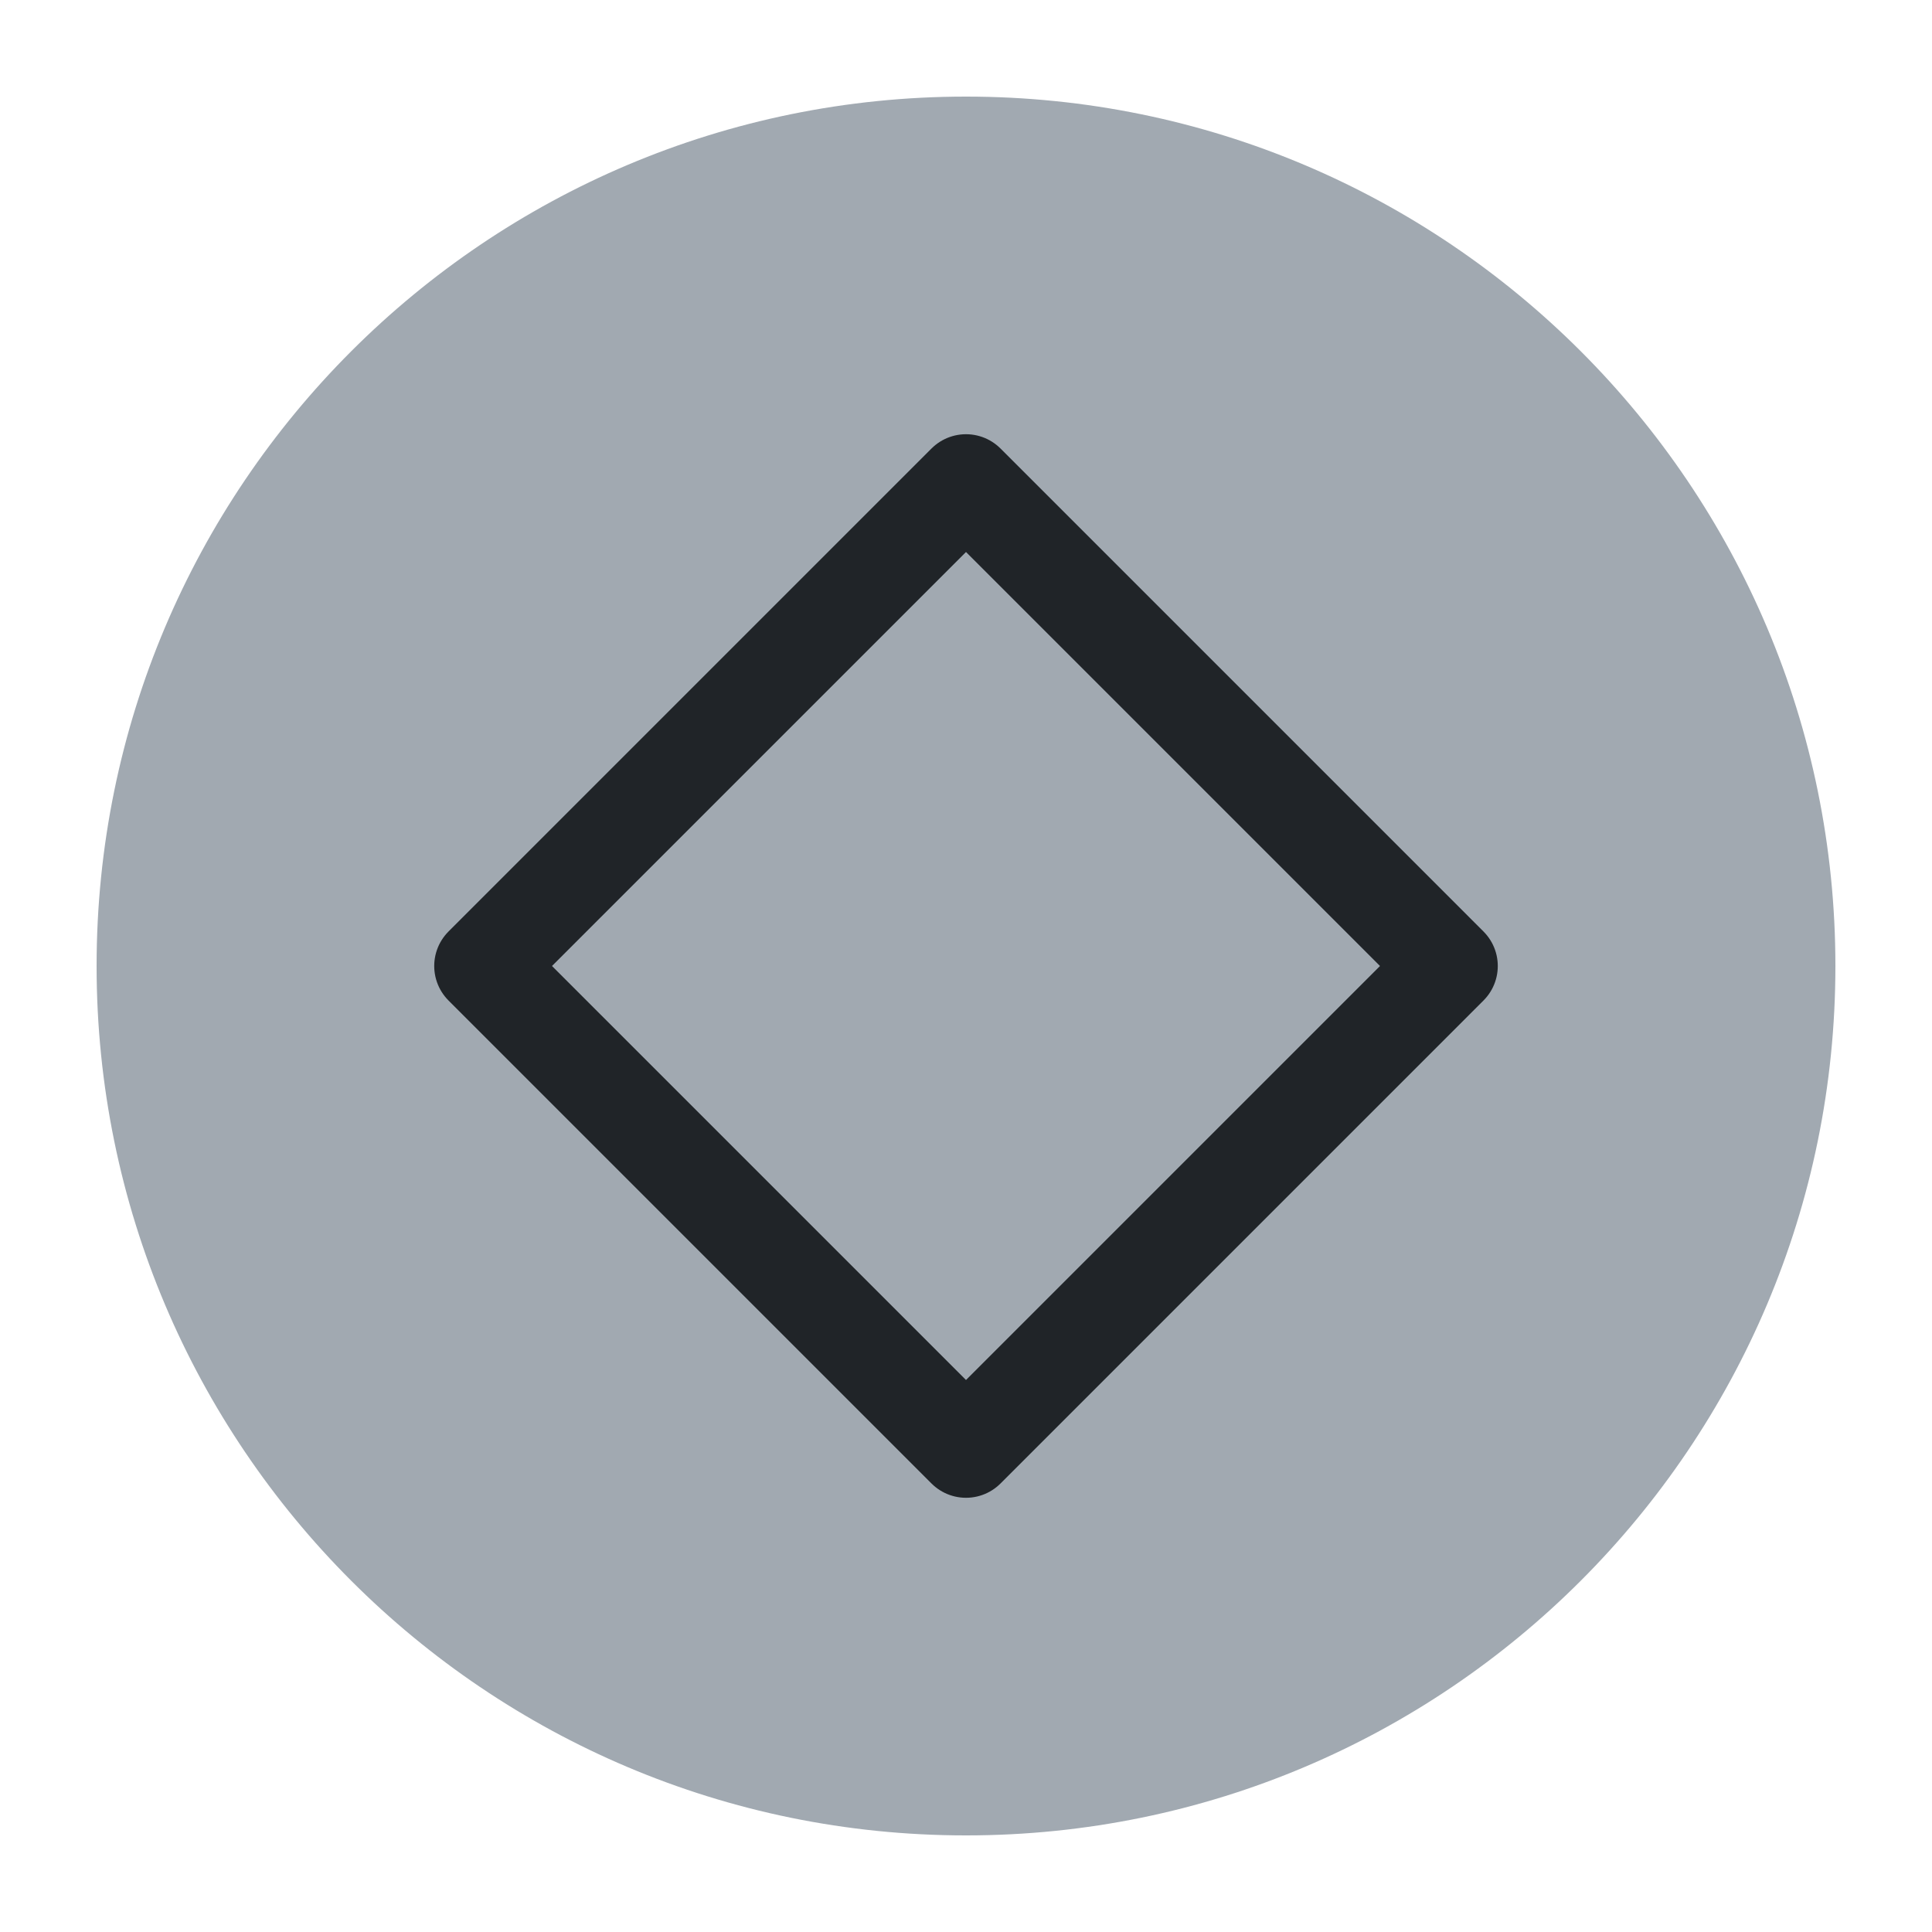
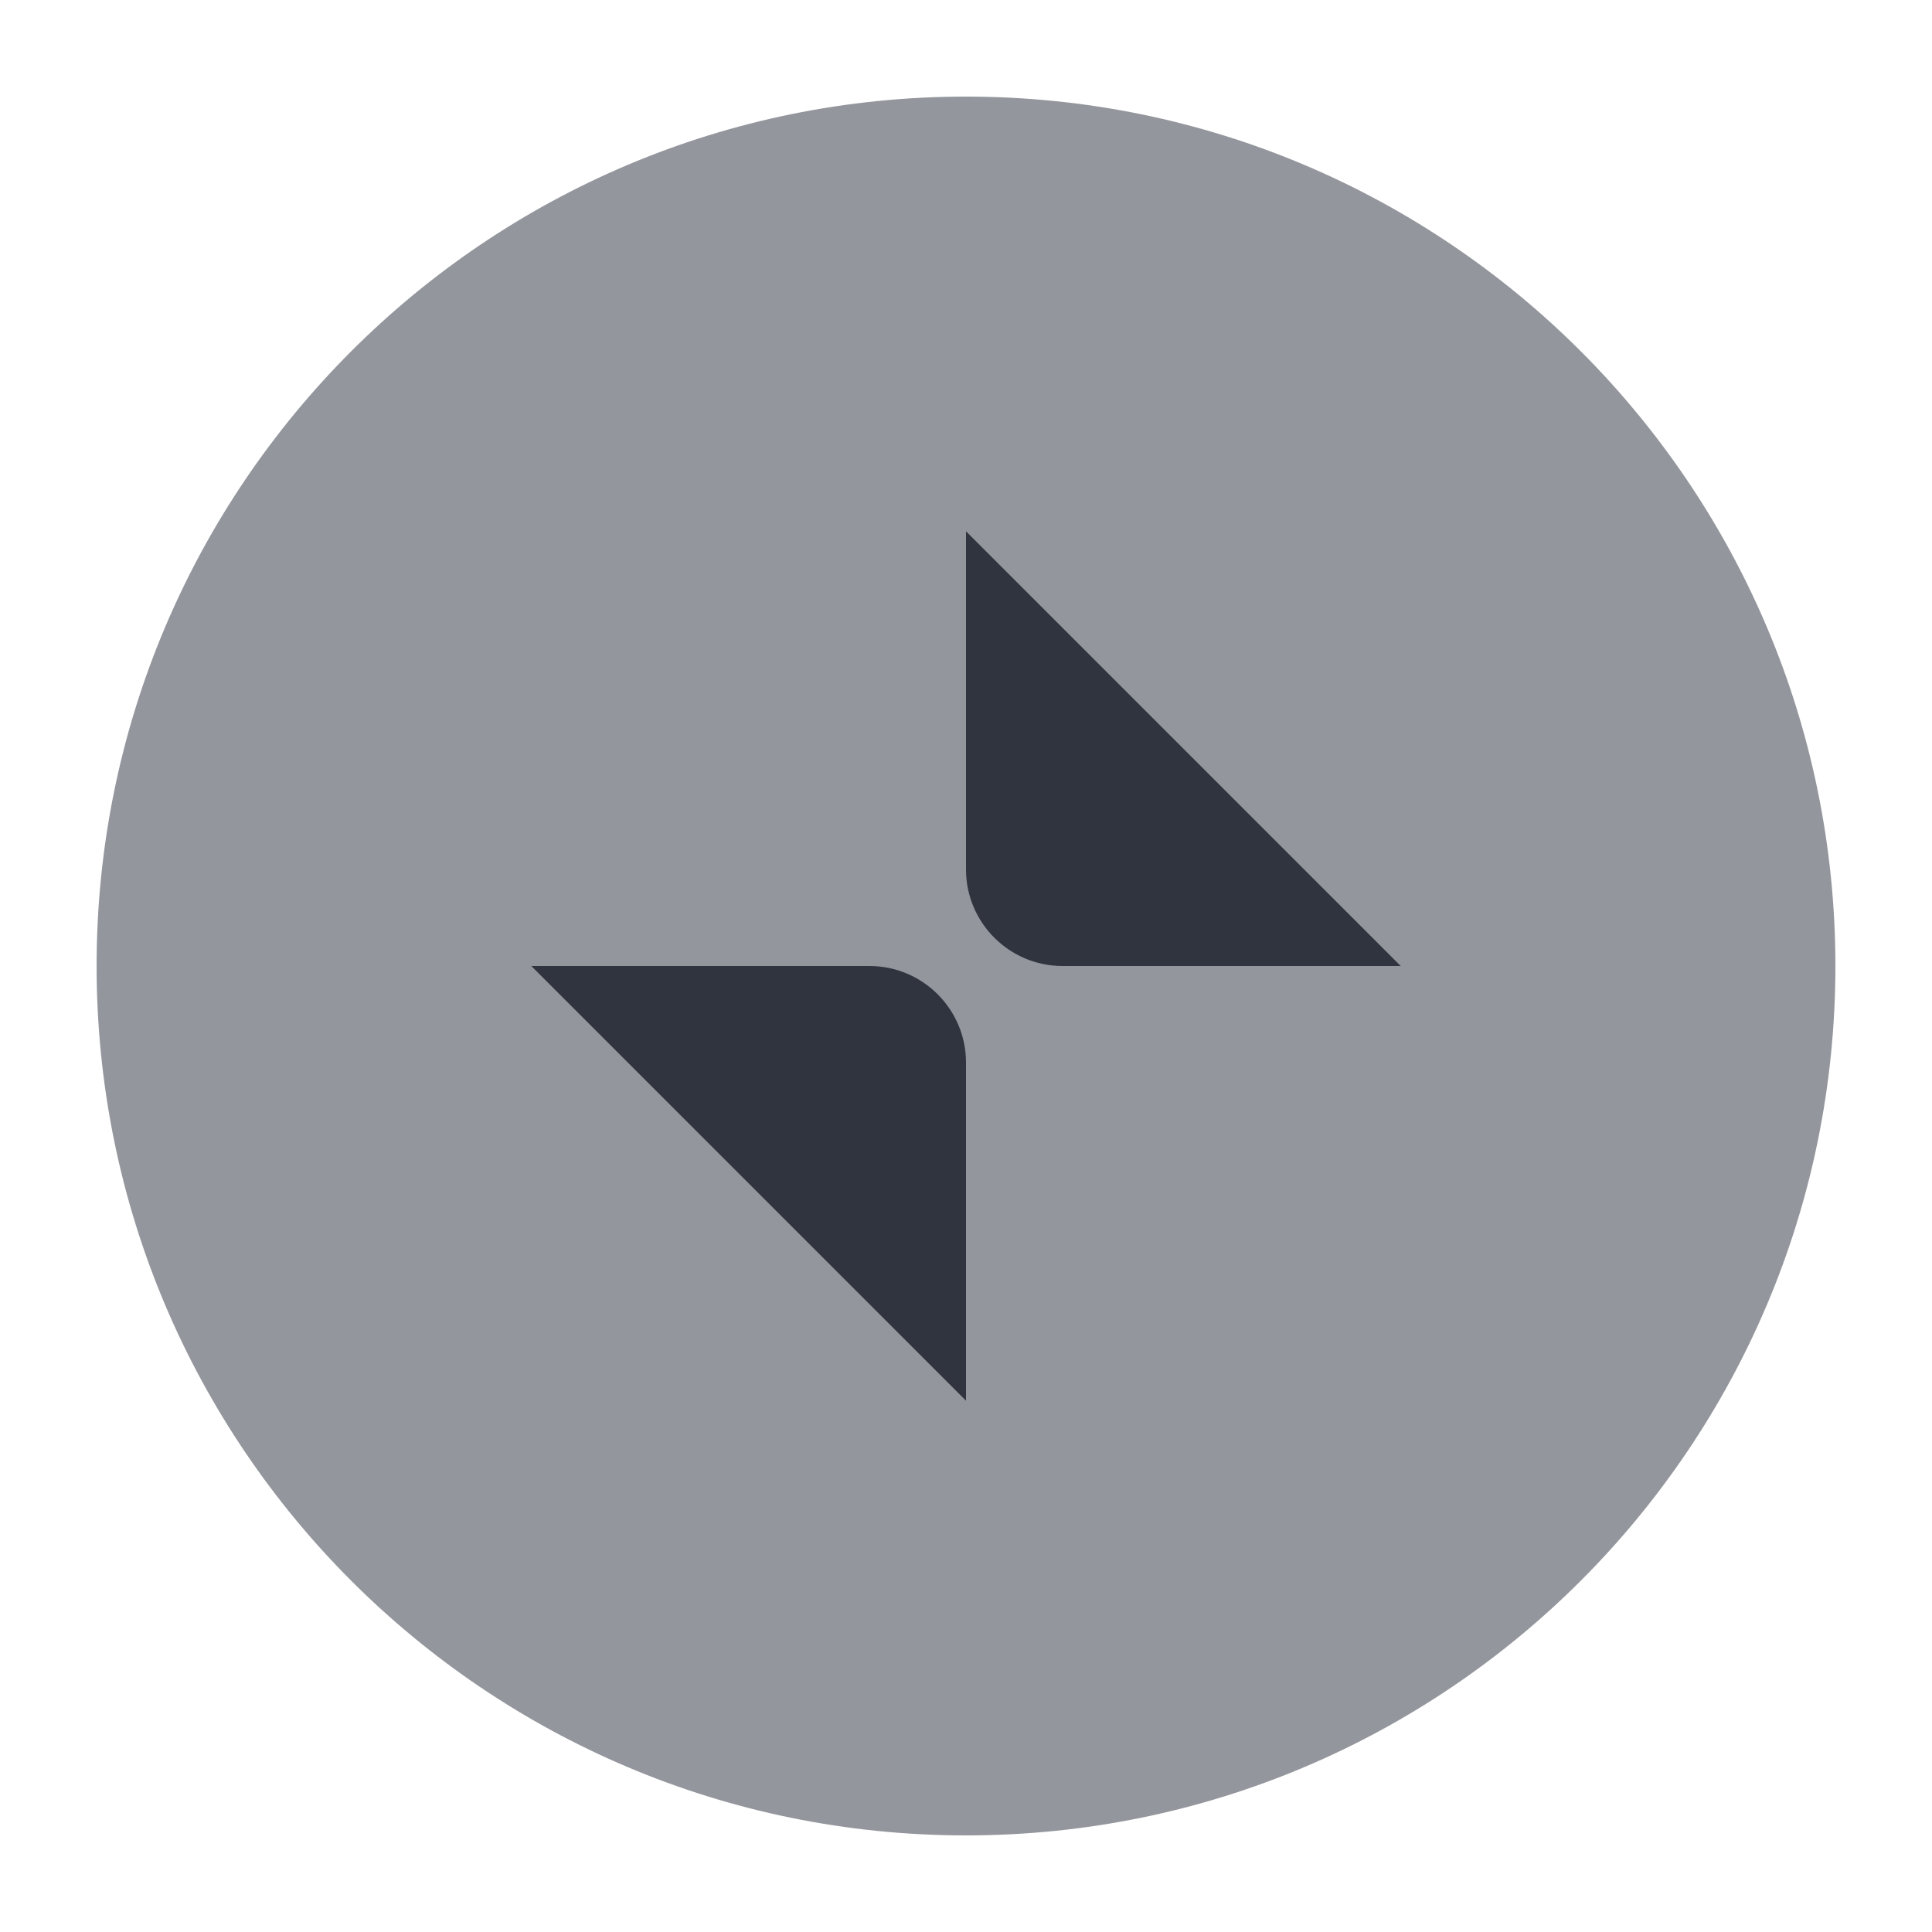
<svg xmlns="http://www.w3.org/2000/svg" viewBox="0 0 50 50" version="1.2" baseProfile="tiny">
  <defs>
</defs>
  <g fill="none" stroke="black" stroke-width="1" fill-rule="evenodd" stroke-linecap="square" stroke-linejoin="bevel">
-     <g fill="#a1a9b1" fill-opacity="1" stroke="none" transform="matrix(2.5,0,0,2.5,2.5,2.5)" font-family="Noto Sans" font-size="10" font-weight="400" font-style="normal">
-       <circle cx="9" cy="9" r="9" />
+     <g fill="none" stroke="#000000" stroke-opacity="1" stroke-width="1" stroke-linecap="square" stroke-linejoin="bevel" transform="matrix(1,0,0,1,0,0)" font-family="Noto Sans" font-size="10" font-weight="400" font-style="normal">
+ </g>
+     <g fill="none" stroke="#000000" stroke-opacity="1" stroke-width="1" stroke-linecap="square" stroke-linejoin="bevel" transform="matrix(1,0,0,1,0,0)" font-family="Noto Sans" font-size="10" font-weight="400" font-style="normal">
+ </g>
+     <g fill="#666a73" fill-opacity="0.7" stroke="none" transform="matrix(1,0,0,1,2.5,2.5)" font-family="Noto Sans" font-size="10" font-weight="400" font-style="normal">
+       <circle cx="22.5" cy="22.5" r="22.5" />
    </g>
-     <g fill="none" stroke="#202428" stroke-opacity="1" stroke-width="1.01" stroke-linecap="round" stroke-linejoin="round" transform="matrix(2.5,0,0,2.5,2.5,2.5)" font-family="Noto Sans" font-size="10" font-weight="400" font-style="normal">
-       <path vector-effect="none" fill-rule="evenodd" d="M4,9 L9,4 L14,9 L9,14 L4,9" />
+     <g fill="none" stroke="#000000" stroke-opacity="1" stroke-width="1" stroke-linecap="square" stroke-linejoin="bevel" transform="matrix(1,0,0,1,0,0)" font-family="Noto Sans" font-size="10" font-weight="400" font-style="normal">
+ </g>
+     <g fill="none" stroke="#2f343f" stroke-opacity="1" stroke-width="1.001" stroke-linecap="square" stroke-linejoin="bevel" transform="matrix(2.5,0,0,2.5,2.5,2.5)" font-family="Noto Sans" font-size="10" font-weight="400" font-style="normal">
+ </g>
+     <g fill="#2f343f" fill-opacity="1" stroke="none" transform="matrix(2.5,0,0,2.5,2.5,2.5)" font-family="Noto Sans" font-size="10" font-weight="400" font-style="normal">
+       <path vector-effect="none" fill-rule="evenodd" d="M4.5,9 L8,9 C8.552,9 9,9.448 9,10 L9,13.5 L4.5,9 Z " />
+       <path vector-effect="none" fill-rule="evenodd" d="M9,4.5 L9,8 C9,8.552 9.448,9 10,9 L13.5,9 L9,4.5 Z " />
    </g>
+     <g fill="none" stroke="#2f343f" stroke-opacity="1" stroke-width="1.001" stroke-linecap="square" stroke-linejoin="bevel" transform="matrix(2.5,0,0,2.5,2.5,2.5)" font-family="Noto Sans" font-size="10" font-weight="400" font-style="normal">
+ </g>
    <g fill="none" stroke="#000000" stroke-opacity="1" stroke-width="1" stroke-linecap="square" stroke-linejoin="bevel" transform="matrix(1,0,0,1,0,0)" font-family="Noto Sans" font-size="10" font-weight="400" font-style="normal">
</g>
  </g>
</svg>
